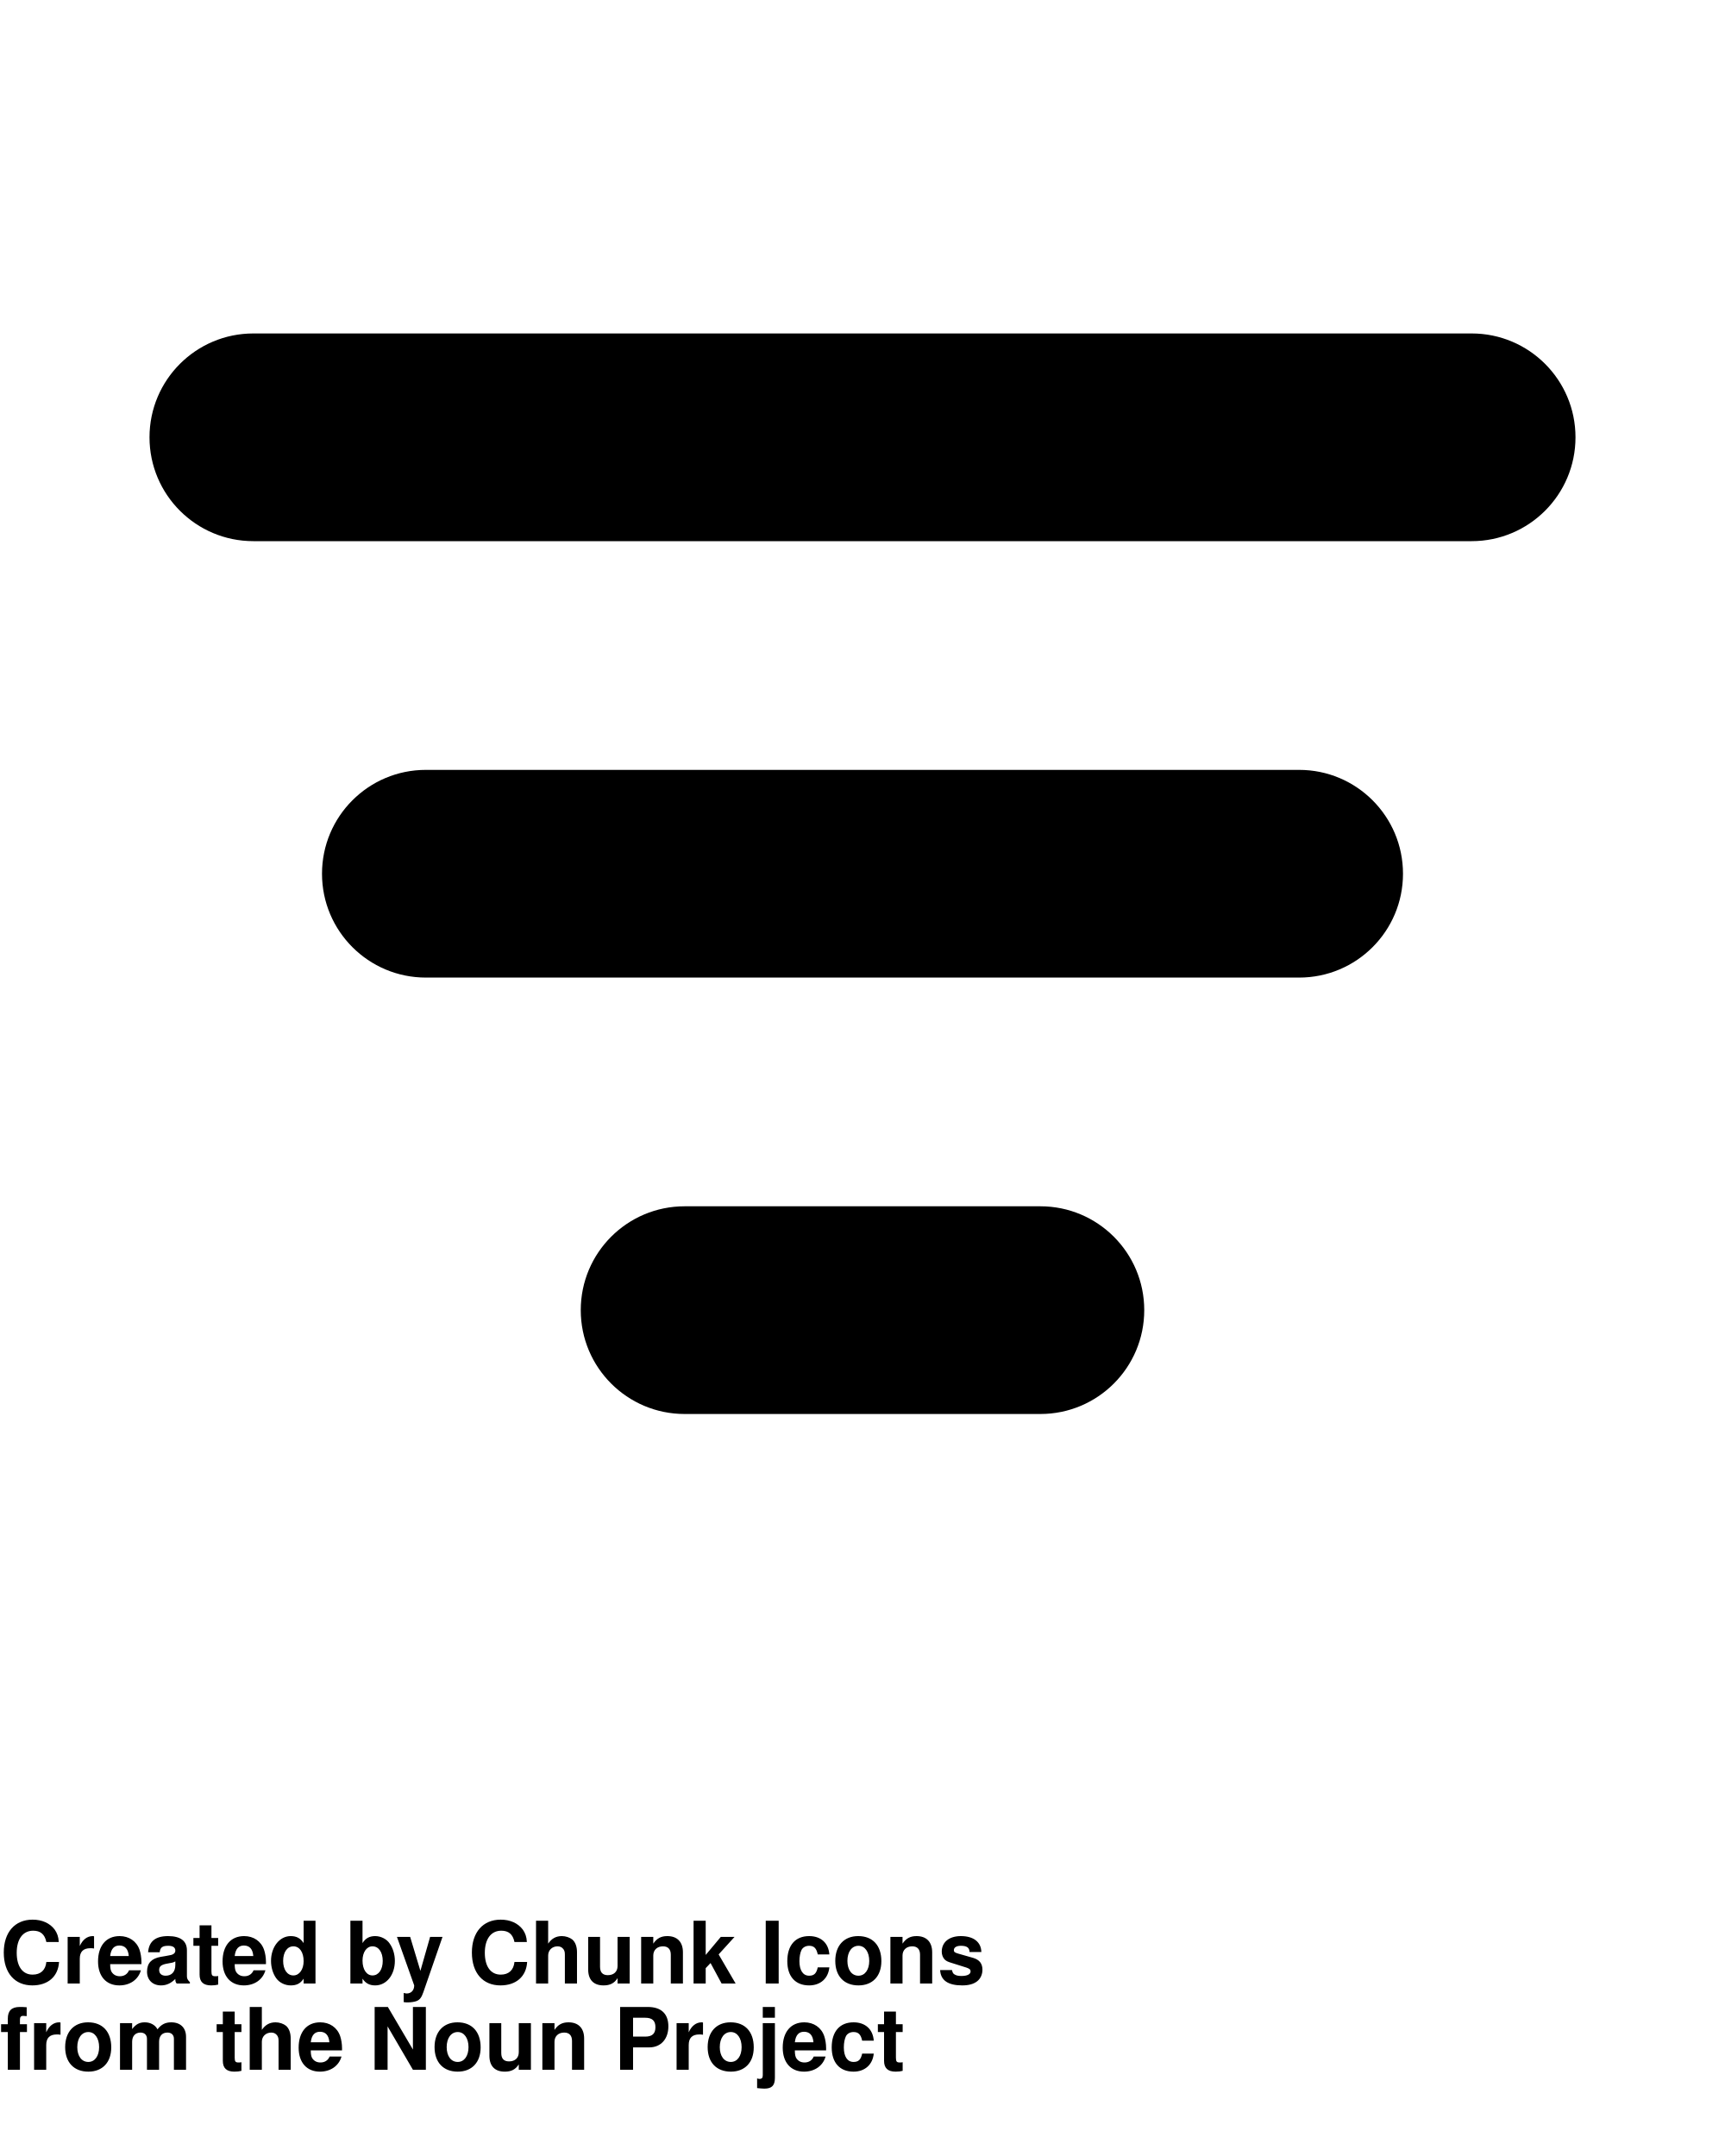
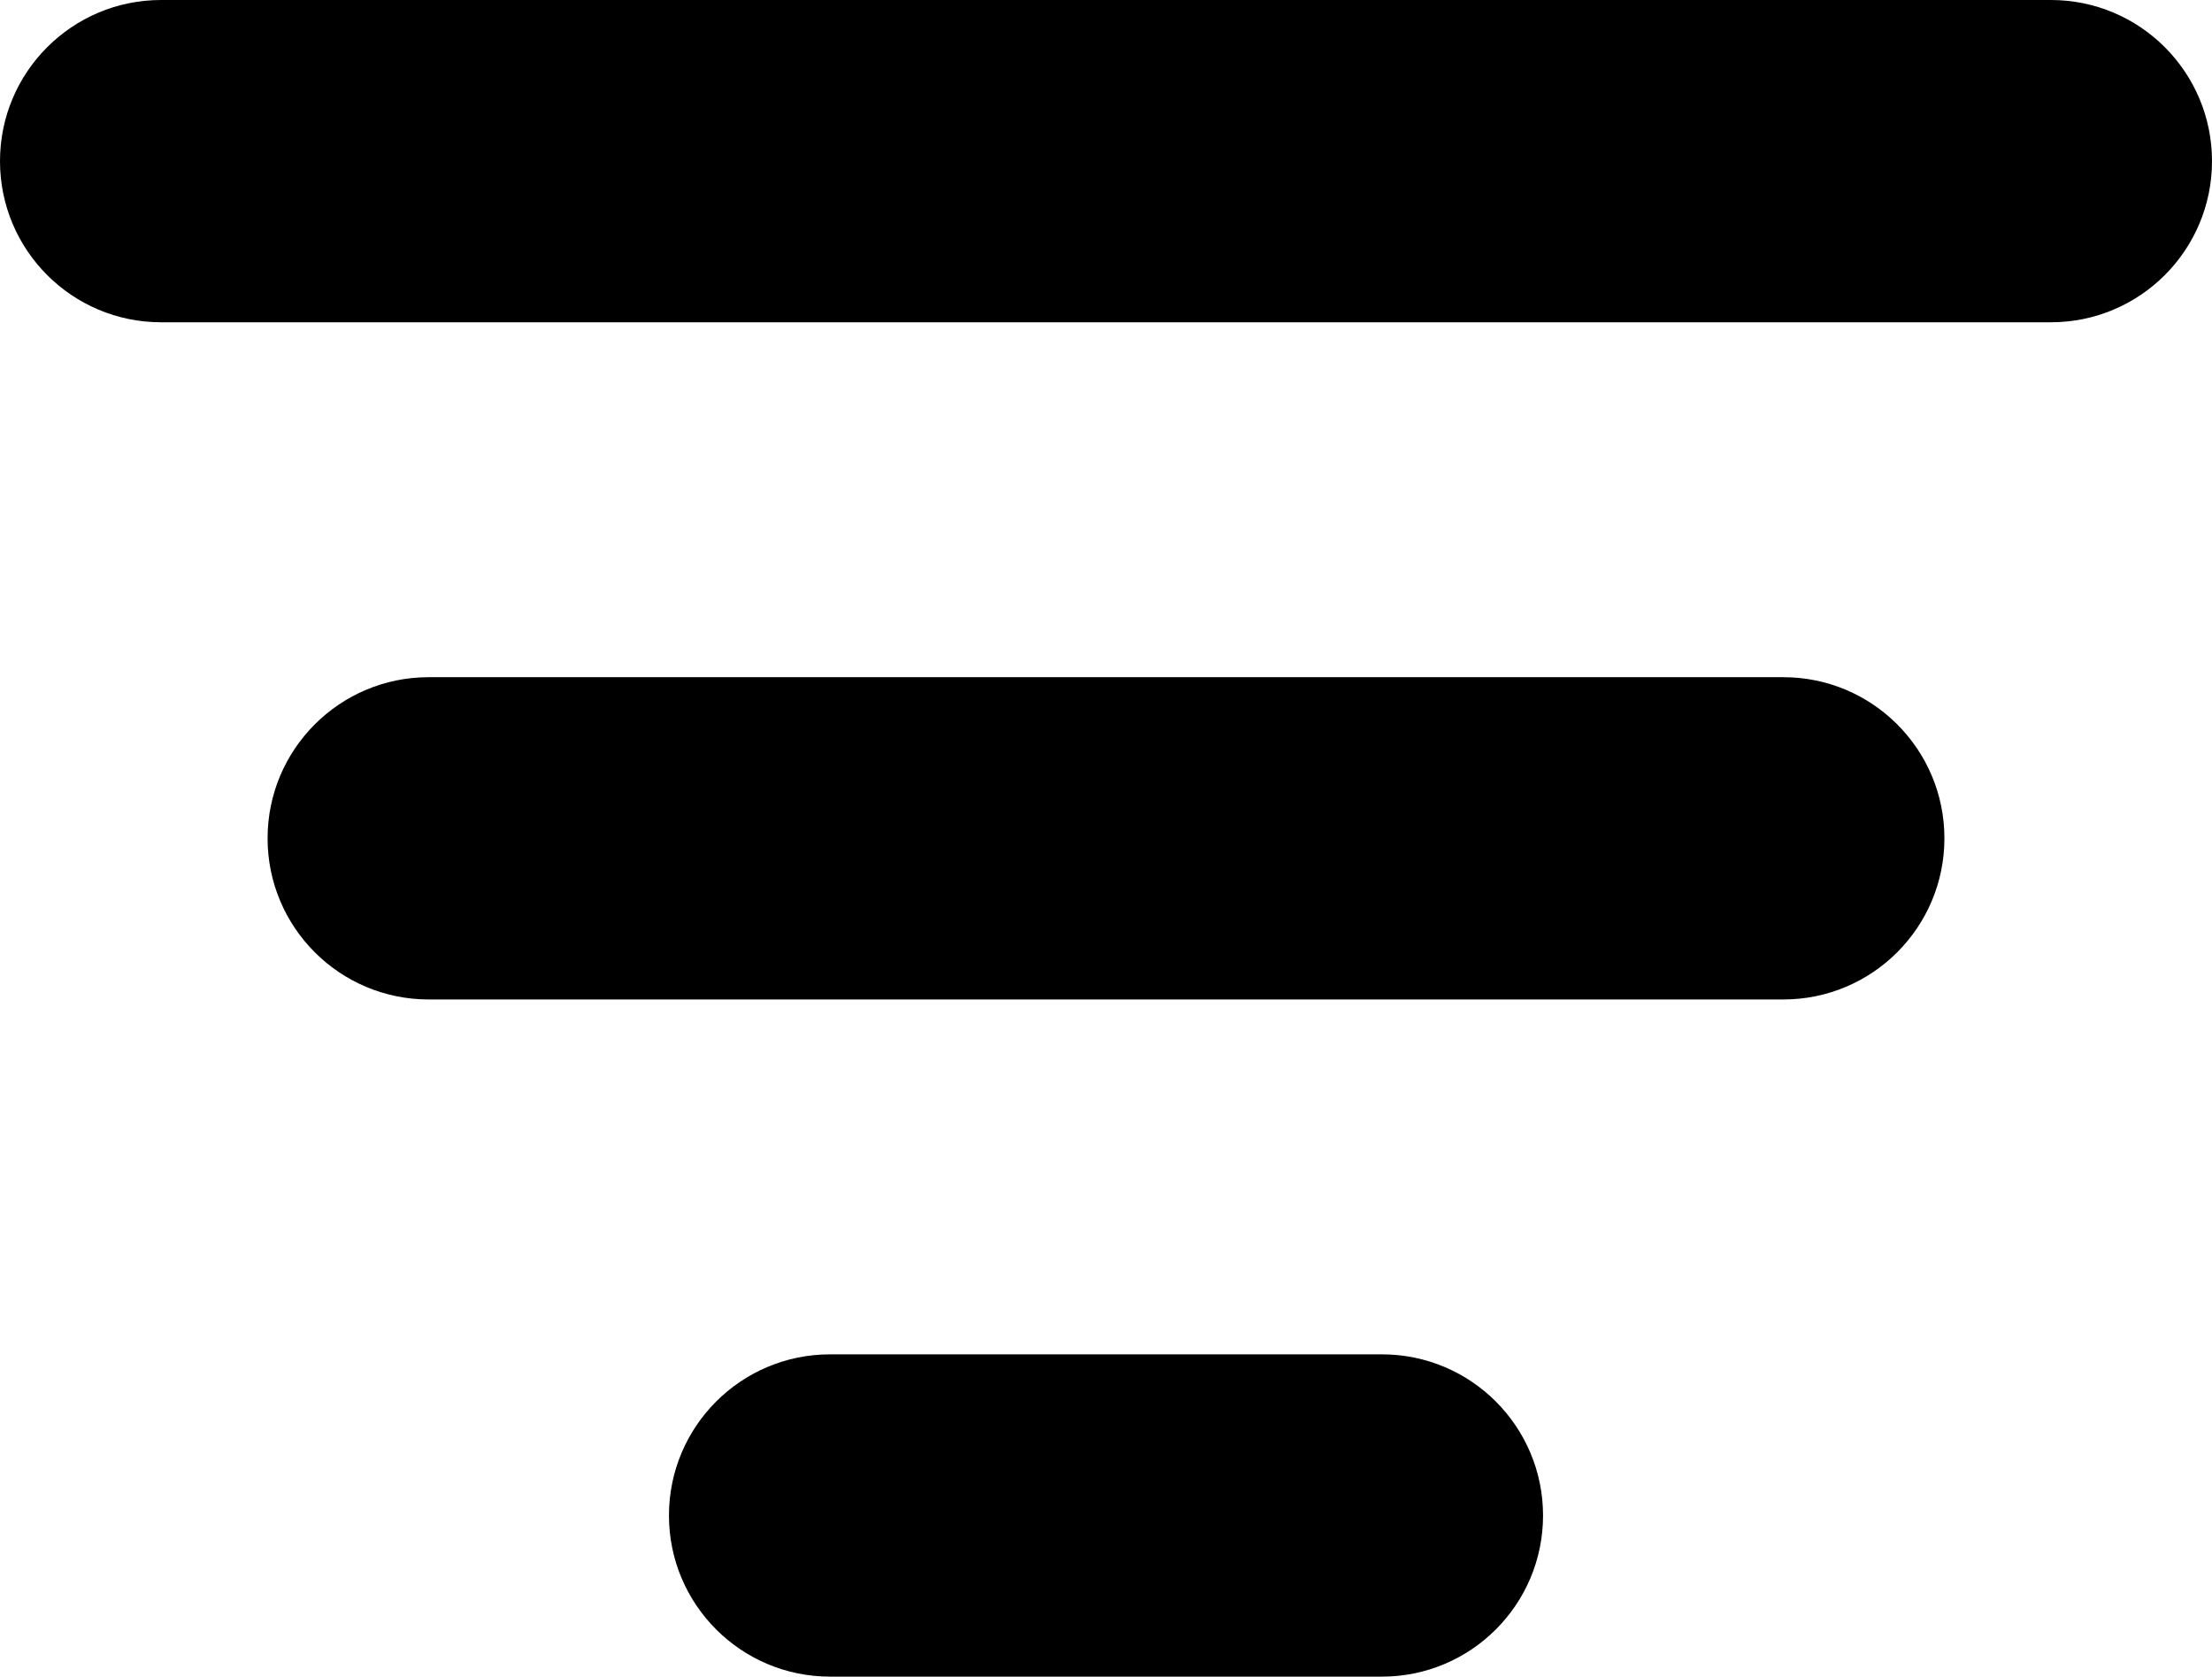
- <svg xmlns="http://www.w3.org/2000/svg" version="1.1" x="0px" y="0px" viewBox="0 0 100 125" enable-background="new 0 0 100 100" xml:space="preserve">
-   <g>
-     <path d="M91.333,25.354c0,3.325-2.695,6.021-6.021,6.021H14.688c-3.325,0-6.021-2.695-6.021-6.021l0,0   c0-3.325,2.695-6.021,6.021-6.021h70.625C88.638,19.333,91.333,22.029,91.333,25.354L91.333,25.354z" />
-     <path d="M81.333,50.657c0,3.325-2.695,6.021-6.021,6.021H24.688c-3.325,0-6.021-2.695-6.021-6.021l0,0   c0-3.325,2.695-6.021,6.021-6.021h50.625C78.638,44.636,81.333,47.332,81.333,50.657L81.333,50.657z" />
-     <path d="M66.333,75.959c0,3.325-2.695,6.021-6.021,6.021H39.688c-3.325,0-6.021-2.695-6.021-6.021l0,0   c0-3.325,2.695-6.021,6.021-6.021h20.625C63.638,69.938,66.333,72.634,66.333,75.959L66.333,75.959z" />
+ <svg xmlns="http://www.w3.org/2000/svg" version="1.1" x="0px" y="0px" viewBox="0 0 82.666 62.647" enable-background="new 0 0 100 100" xml:space="preserve" id="svg14" width="82.666" height="62.647">
+   <defs id="defs18" />
+   <g id="g8" transform="translate(-8.667,-19.333)">
+     <path d="m 91.333,25.354 c 0,3.325 -2.695,6.021 -6.021,6.021 H 14.688 c -3.325,0 -6.021,-2.695 -6.021,-6.021 v 0 c 0,-3.325 2.695,-6.021 6.021,-6.021 h 70.625 c 3.325,0 6.02,2.696 6.02,6.021 z" id="path2" />
+     <path d="m 81.333,50.657 c 0,3.325 -2.695,6.021 -6.021,6.021 H 24.688 c -3.325,0 -6.021,-2.695 -6.021,-6.021 v 0 c 0,-3.325 2.695,-6.021 6.021,-6.021 h 50.625 c 3.325,0 6.02,2.696 6.02,6.021 z" id="path4" />
+     <path d="m 66.333,75.959 c 0,3.325 -2.695,6.021 -6.021,6.021 H 39.688 c -3.325,0 -6.021,-2.695 -6.021,-6.021 v 0 c 0,-3.325 2.695,-6.021 6.021,-6.021 h 20.625 c 3.325,0 6.02,2.696 6.02,6.021 z" id="path6" />
  </g>
-   <text x="0" y="115" fill="#000000" font-size="5px" font-weight="bold" font-family="'Helvetica Neue', Helvetica, Arial-Unicode, Arial, Sans-serif">Created by Chunk Icons</text>
-   <text x="0" y="120" fill="#000000" font-size="5px" font-weight="bold" font-family="'Helvetica Neue', Helvetica, Arial-Unicode, Arial, Sans-serif">from the Noun Project</text>
</svg>
